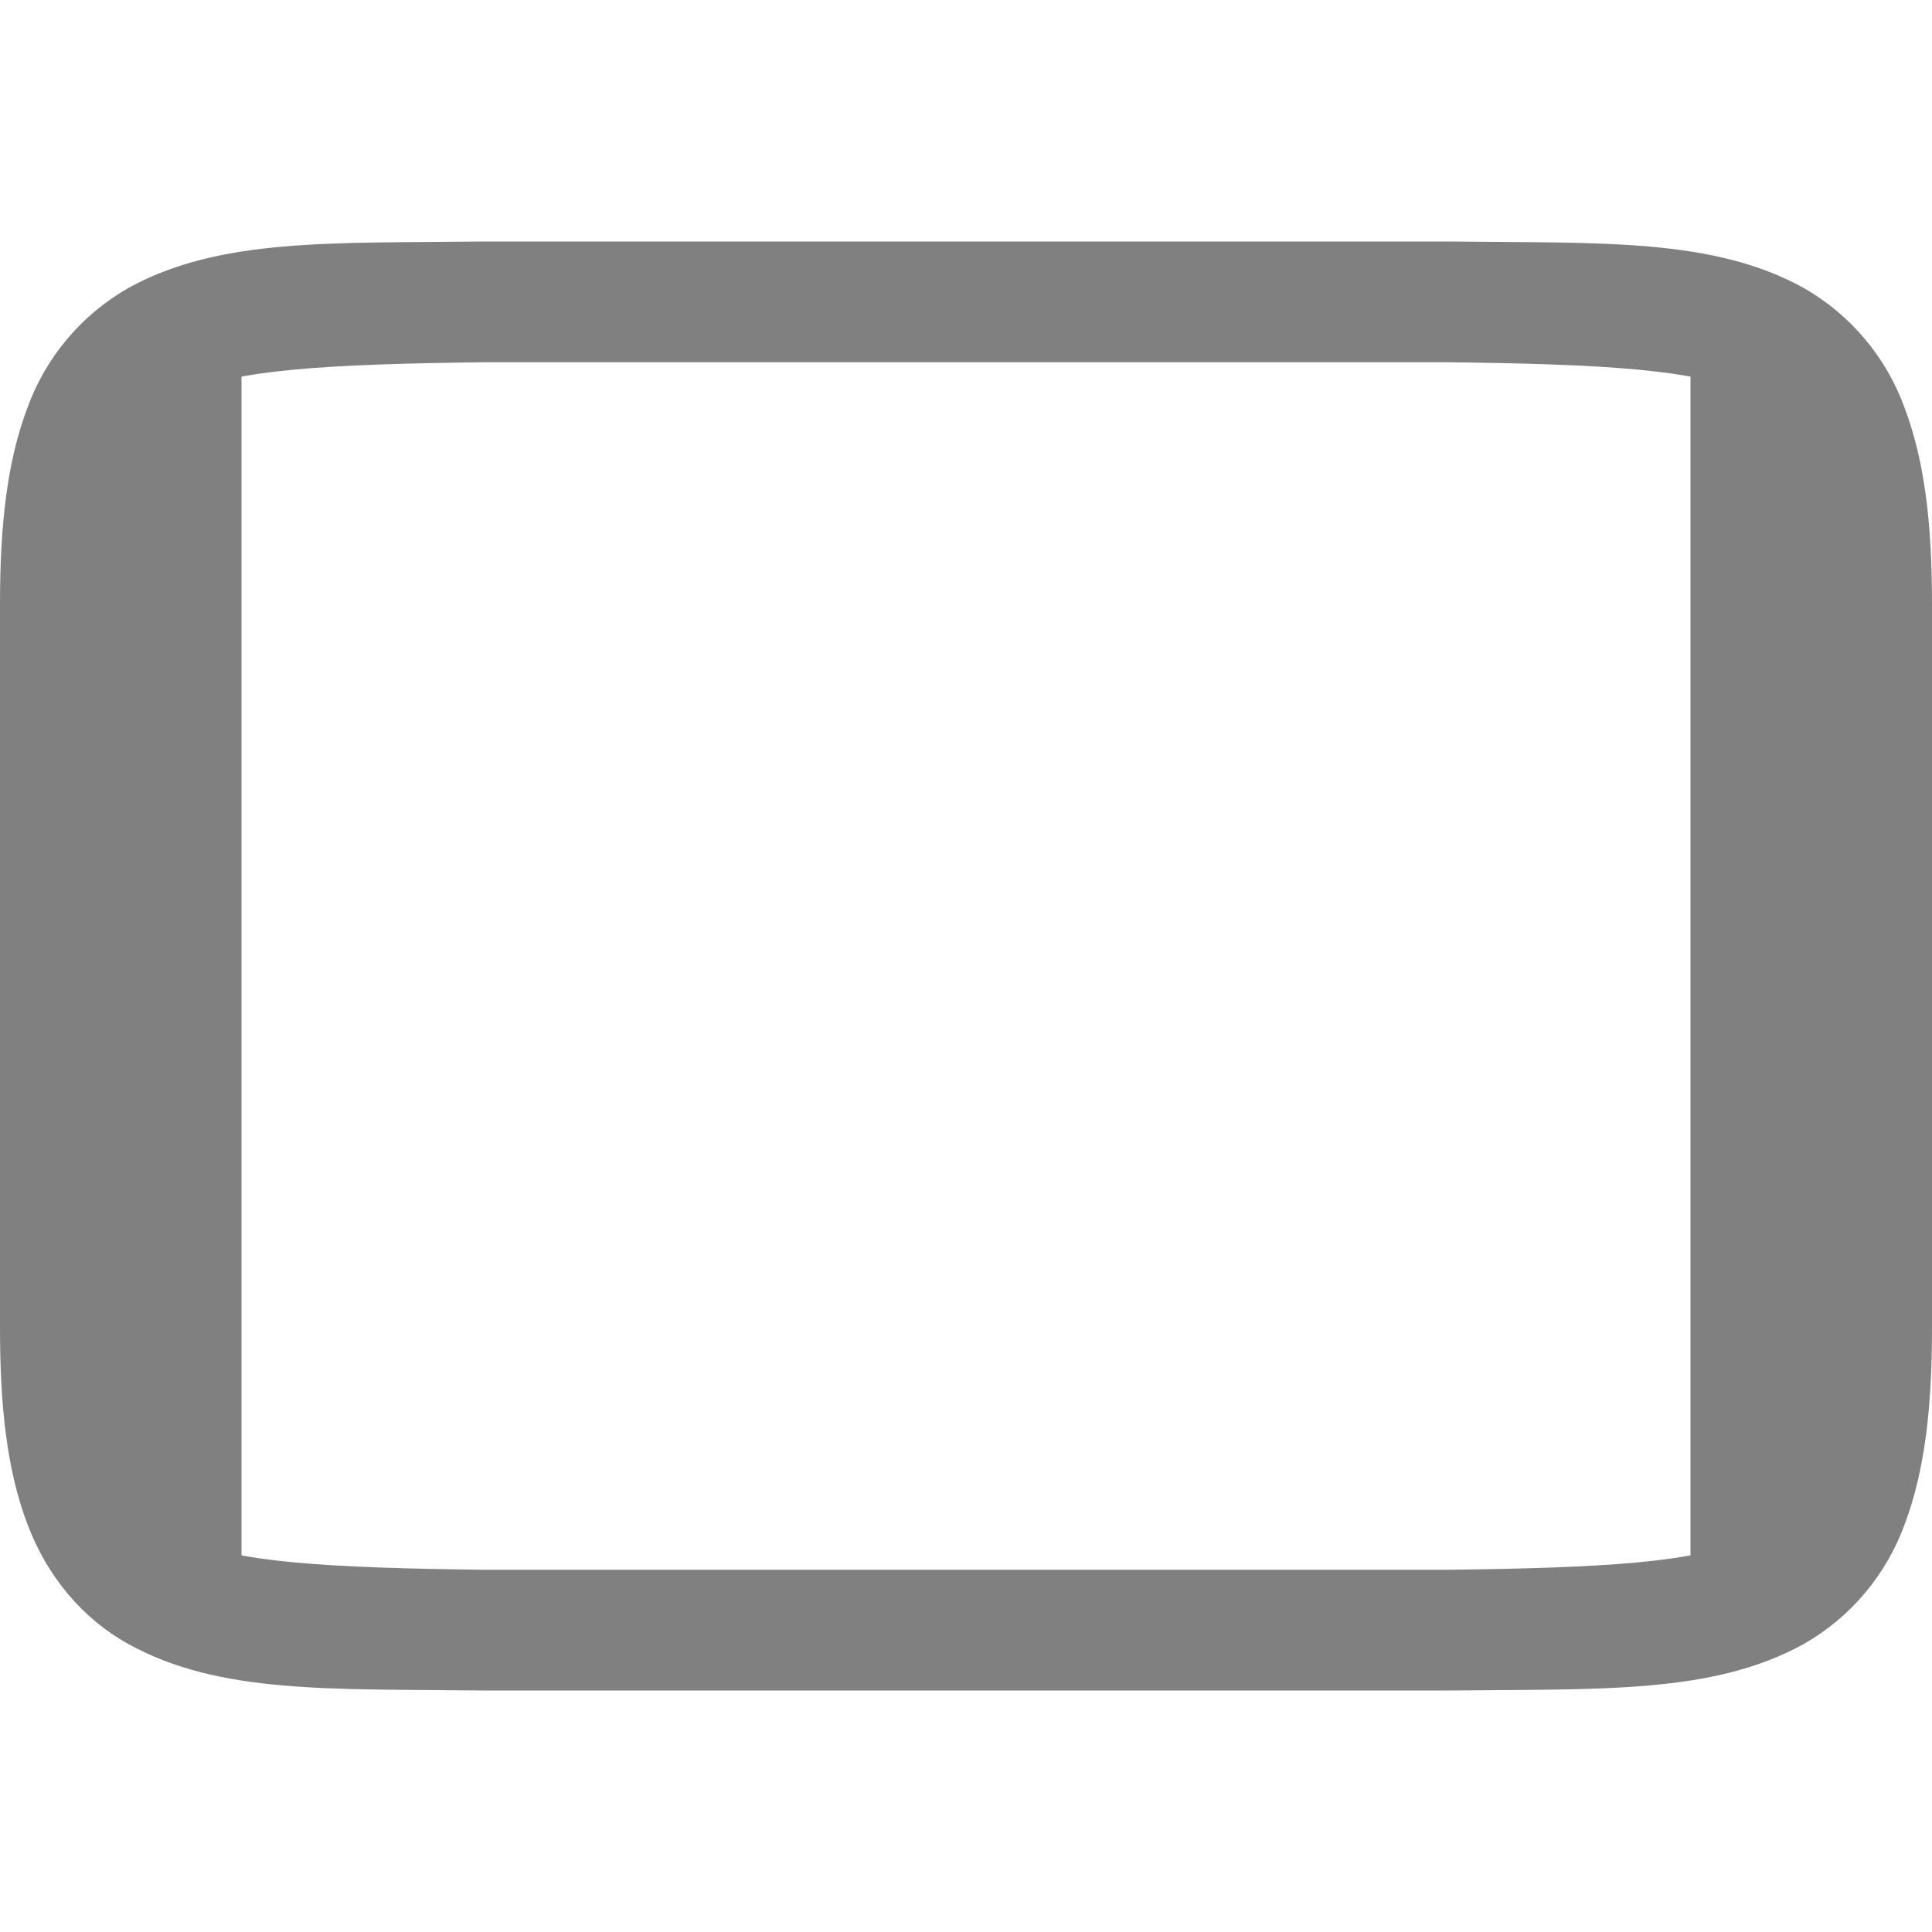
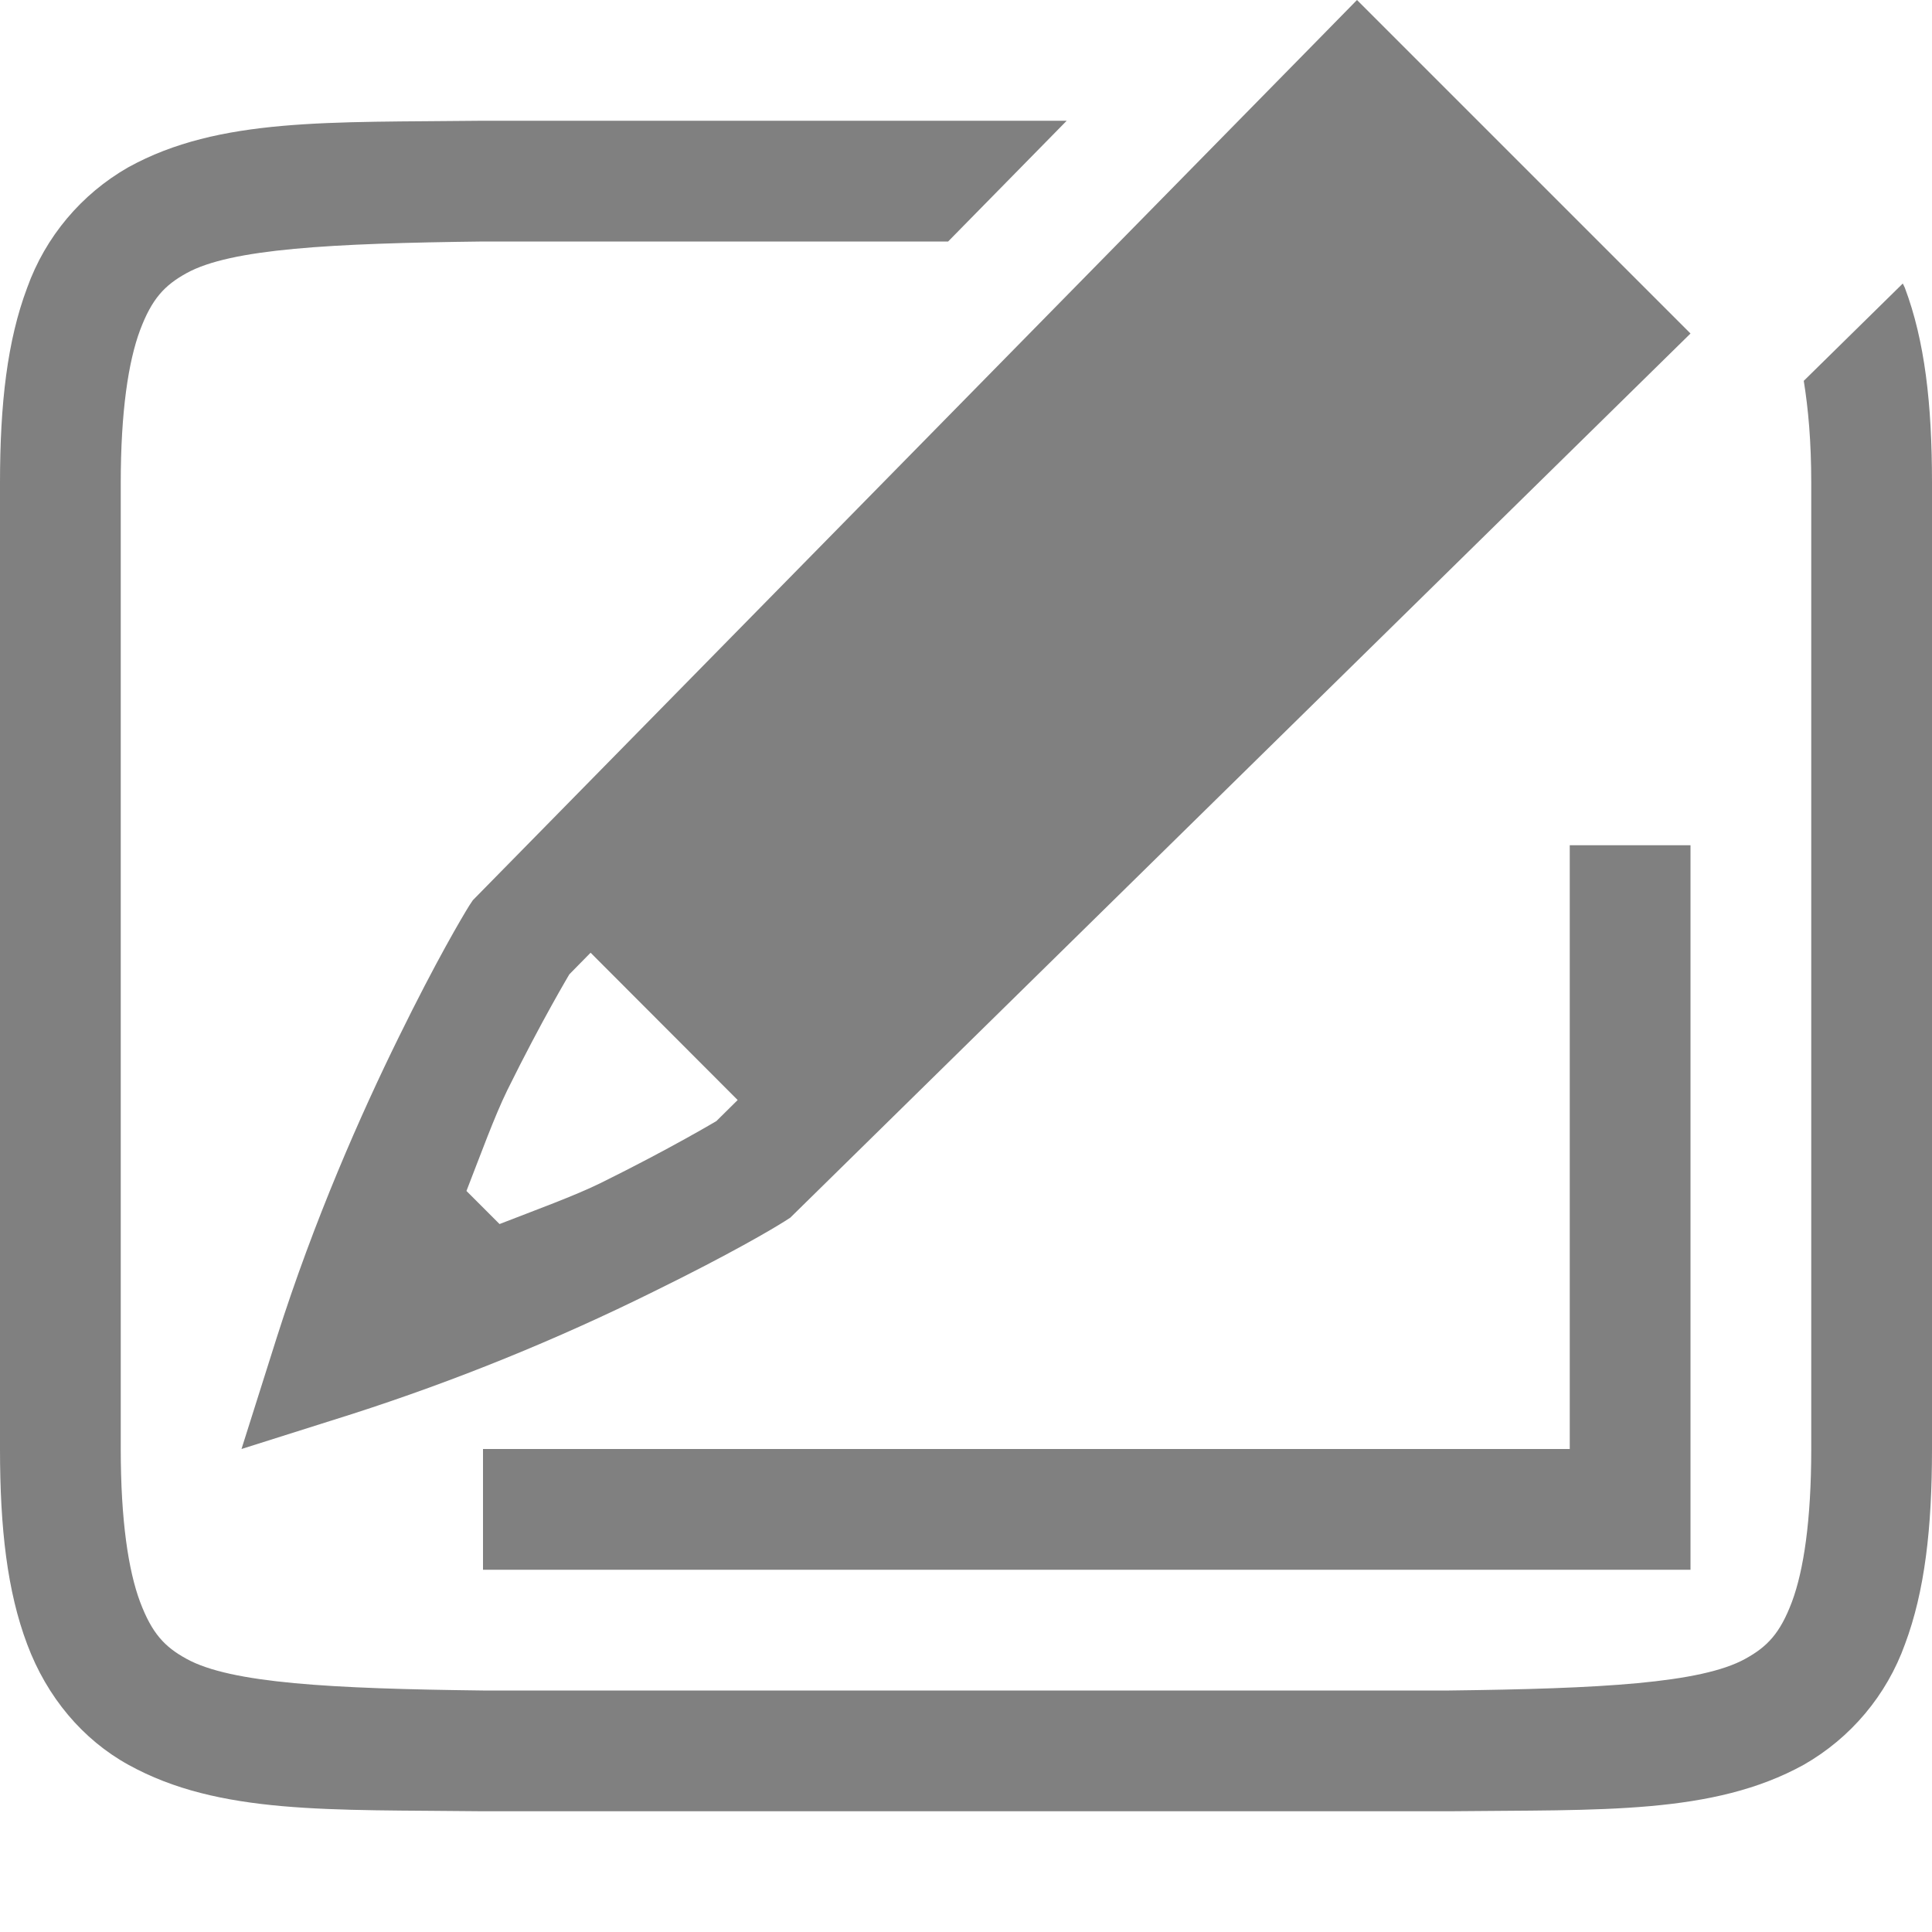
<svg xmlns="http://www.w3.org/2000/svg" height="16" width="16">
-   <g fill="gray">
-     <path d="M3.994 2c-1.258.015-2.179-.03-2.931.385a1.88 1.88 0 0 0-.838.998C.06 3.822 0 4.343 0 5v6c0 .658.06 1.179.225 1.617.164.439.461.79.838.998.752.416 1.673.37 2.931.385H12.006c1.258-.014 2.179.03 2.932-.385a1.88 1.88 0 0 0 .838-.998c.164-.438.224-.96.224-1.617V5c0-.658-.06-1.178-.225-1.617a1.88 1.88 0 0 0-.837-.998c-.753-.416-1.674-.37-2.932-.385H3.998zM4 3h8c1.259.015 2.087.06 2.453.262.184.101.29.213.387.472.097.26.16.674.16 1.266v6c0 .592-.063 1.006-.16 1.266-.098.26-.203.371-.387.472-.366.202-1.194.247-2.453.262H4c-1.258-.015-2.09-.06-2.455-.262-.183-.1-.287-.212-.385-.472C1.063 12.006 1 11.592 1 11V5c0-.592.063-1.006.16-1.266.098-.26.202-.371.385-.472C1.91 3.06 2.74 3.015 4 3z" style="line-height:normal;font-variant-ligatures:normal;font-variant-position:normal;font-variant-caps:normal;font-variant-numeric:normal;font-variant-alternates:normal;font-feature-settings:normal;text-indent:0;text-align:start;text-decoration-line:none;text-decoration-style:solid;text-decoration-color:#000;text-transform:none;text-orientation:mixed;shape-padding:0;isolation:auto;mix-blend-mode:normal;marker:none" color="#000" font-weight="400" font-family="sans-serif" white-space="normal" overflow="visible" />
-     <path d="M.5 3.5l1-1H2v11h-.5l-1-1zM15.5 3.5l-1-1H14v11h.5l1-1z" />
+   <g font-weight="400" fill="gray">
+     <path d="M3.994 1c-1.258.015-2.179-.03-2.931.385a1.88 1.88 0 0 0-.838.998C.06 2.822 0 3.343 0 4v8c0 .658.06 1.179.225 1.617.164.439.461.79.838.998.752.416 1.673.37 2.931.385H12.006c1.258-.014 2.179.03 2.932-.385a1.88 1.88 0 0 0 .838-.998c.164-.438.224-.96.224-1.617V4c0-.658-.06-1.178-.225-1.617-.005-.013-.012-.023-.017-.035l-.82.806c.037.23.062.499.062.846v8c0 .592-.063 1.006-.16 1.266-.098.26-.203.371-.387.472-.366.202-1.194.247-2.453.262H4c-1.259-.015-2.09-.06-2.455-.262-.183-.1-.287-.212-.385-.472C1.063 13.006 1 12.592 1 12V4c0-.592.063-1.006.16-1.266.098-.26.202-.371.385-.472C1.91 2.06 2.74 2.015 4 2h3.852l.982-1H3.998z" style="line-height:normal;font-variant-ligatures:normal;font-variant-position:normal;font-variant-caps:normal;font-variant-numeric:normal;font-variant-alternates:normal;font-feature-settings:normal;text-indent:0;text-align:start;text-decoration-line:none;text-decoration-style:solid;text-decoration-color:#000;text-transform:none;text-orientation:mixed;shape-padding:0;isolation:auto;mix-blend-mode:normal;marker:none" color="#000" font-family="sans-serif" white-space="normal" overflow="visible" />
+     <path d="M11.238 0l-.353.36-6.969 7.095-.03.045c-.061.099-.27.45-.583 1.088-.314.638-.7 1.51-1.012 2.492L2 12l.92-.291a18.163 18.163 0 0 0 2.492-1.012c.638-.313.987-.52 1.088-.584l.045-.029L14 2.762zM4.891 7.89l1.218 1.22-.177.175c.007-.005-.379.227-.961.514-.214.105-.536.222-.834.338l-.274-.274c.116-.298.233-.62.338-.834.287-.582.518-.966.514-.96zM4 12v1h10V7h-1v5z" style="line-height:125%;-inkscape-font-specification:Ubuntu;text-align:center" font-size="15" font-family="Ubuntu" letter-spacing="0" word-spacing="0" text-anchor="middle" />
  </g>
</svg>
